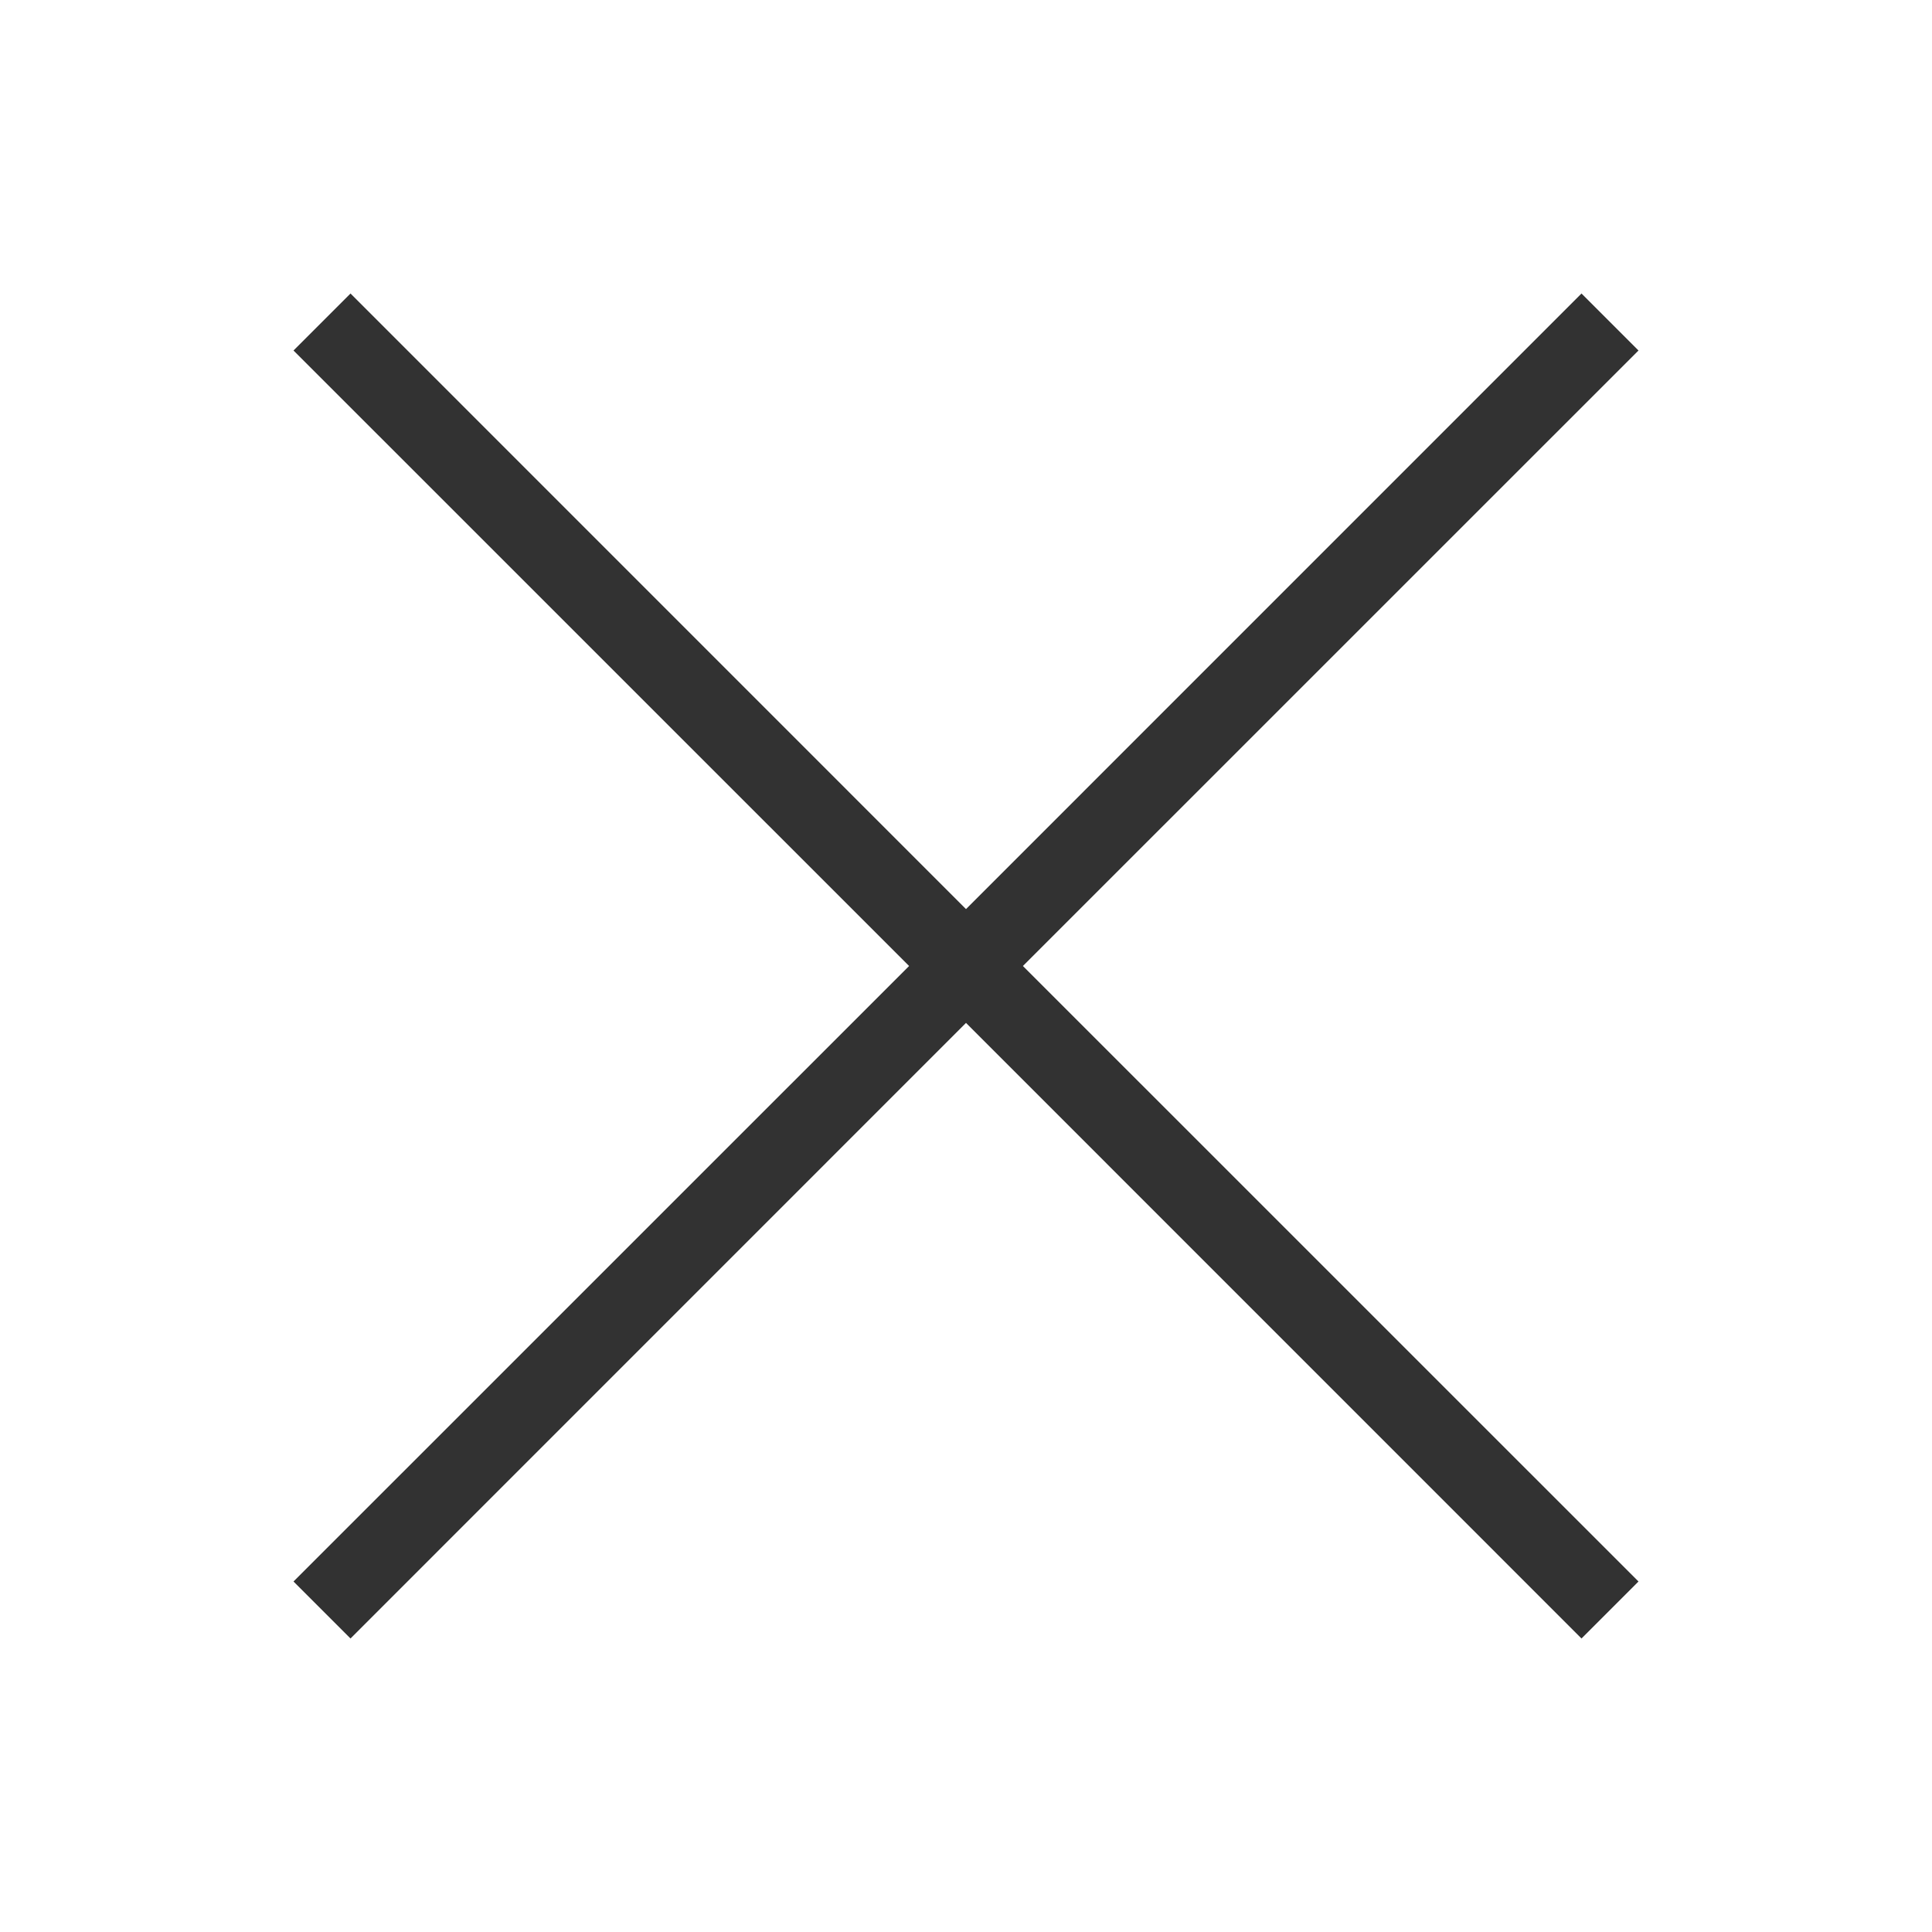
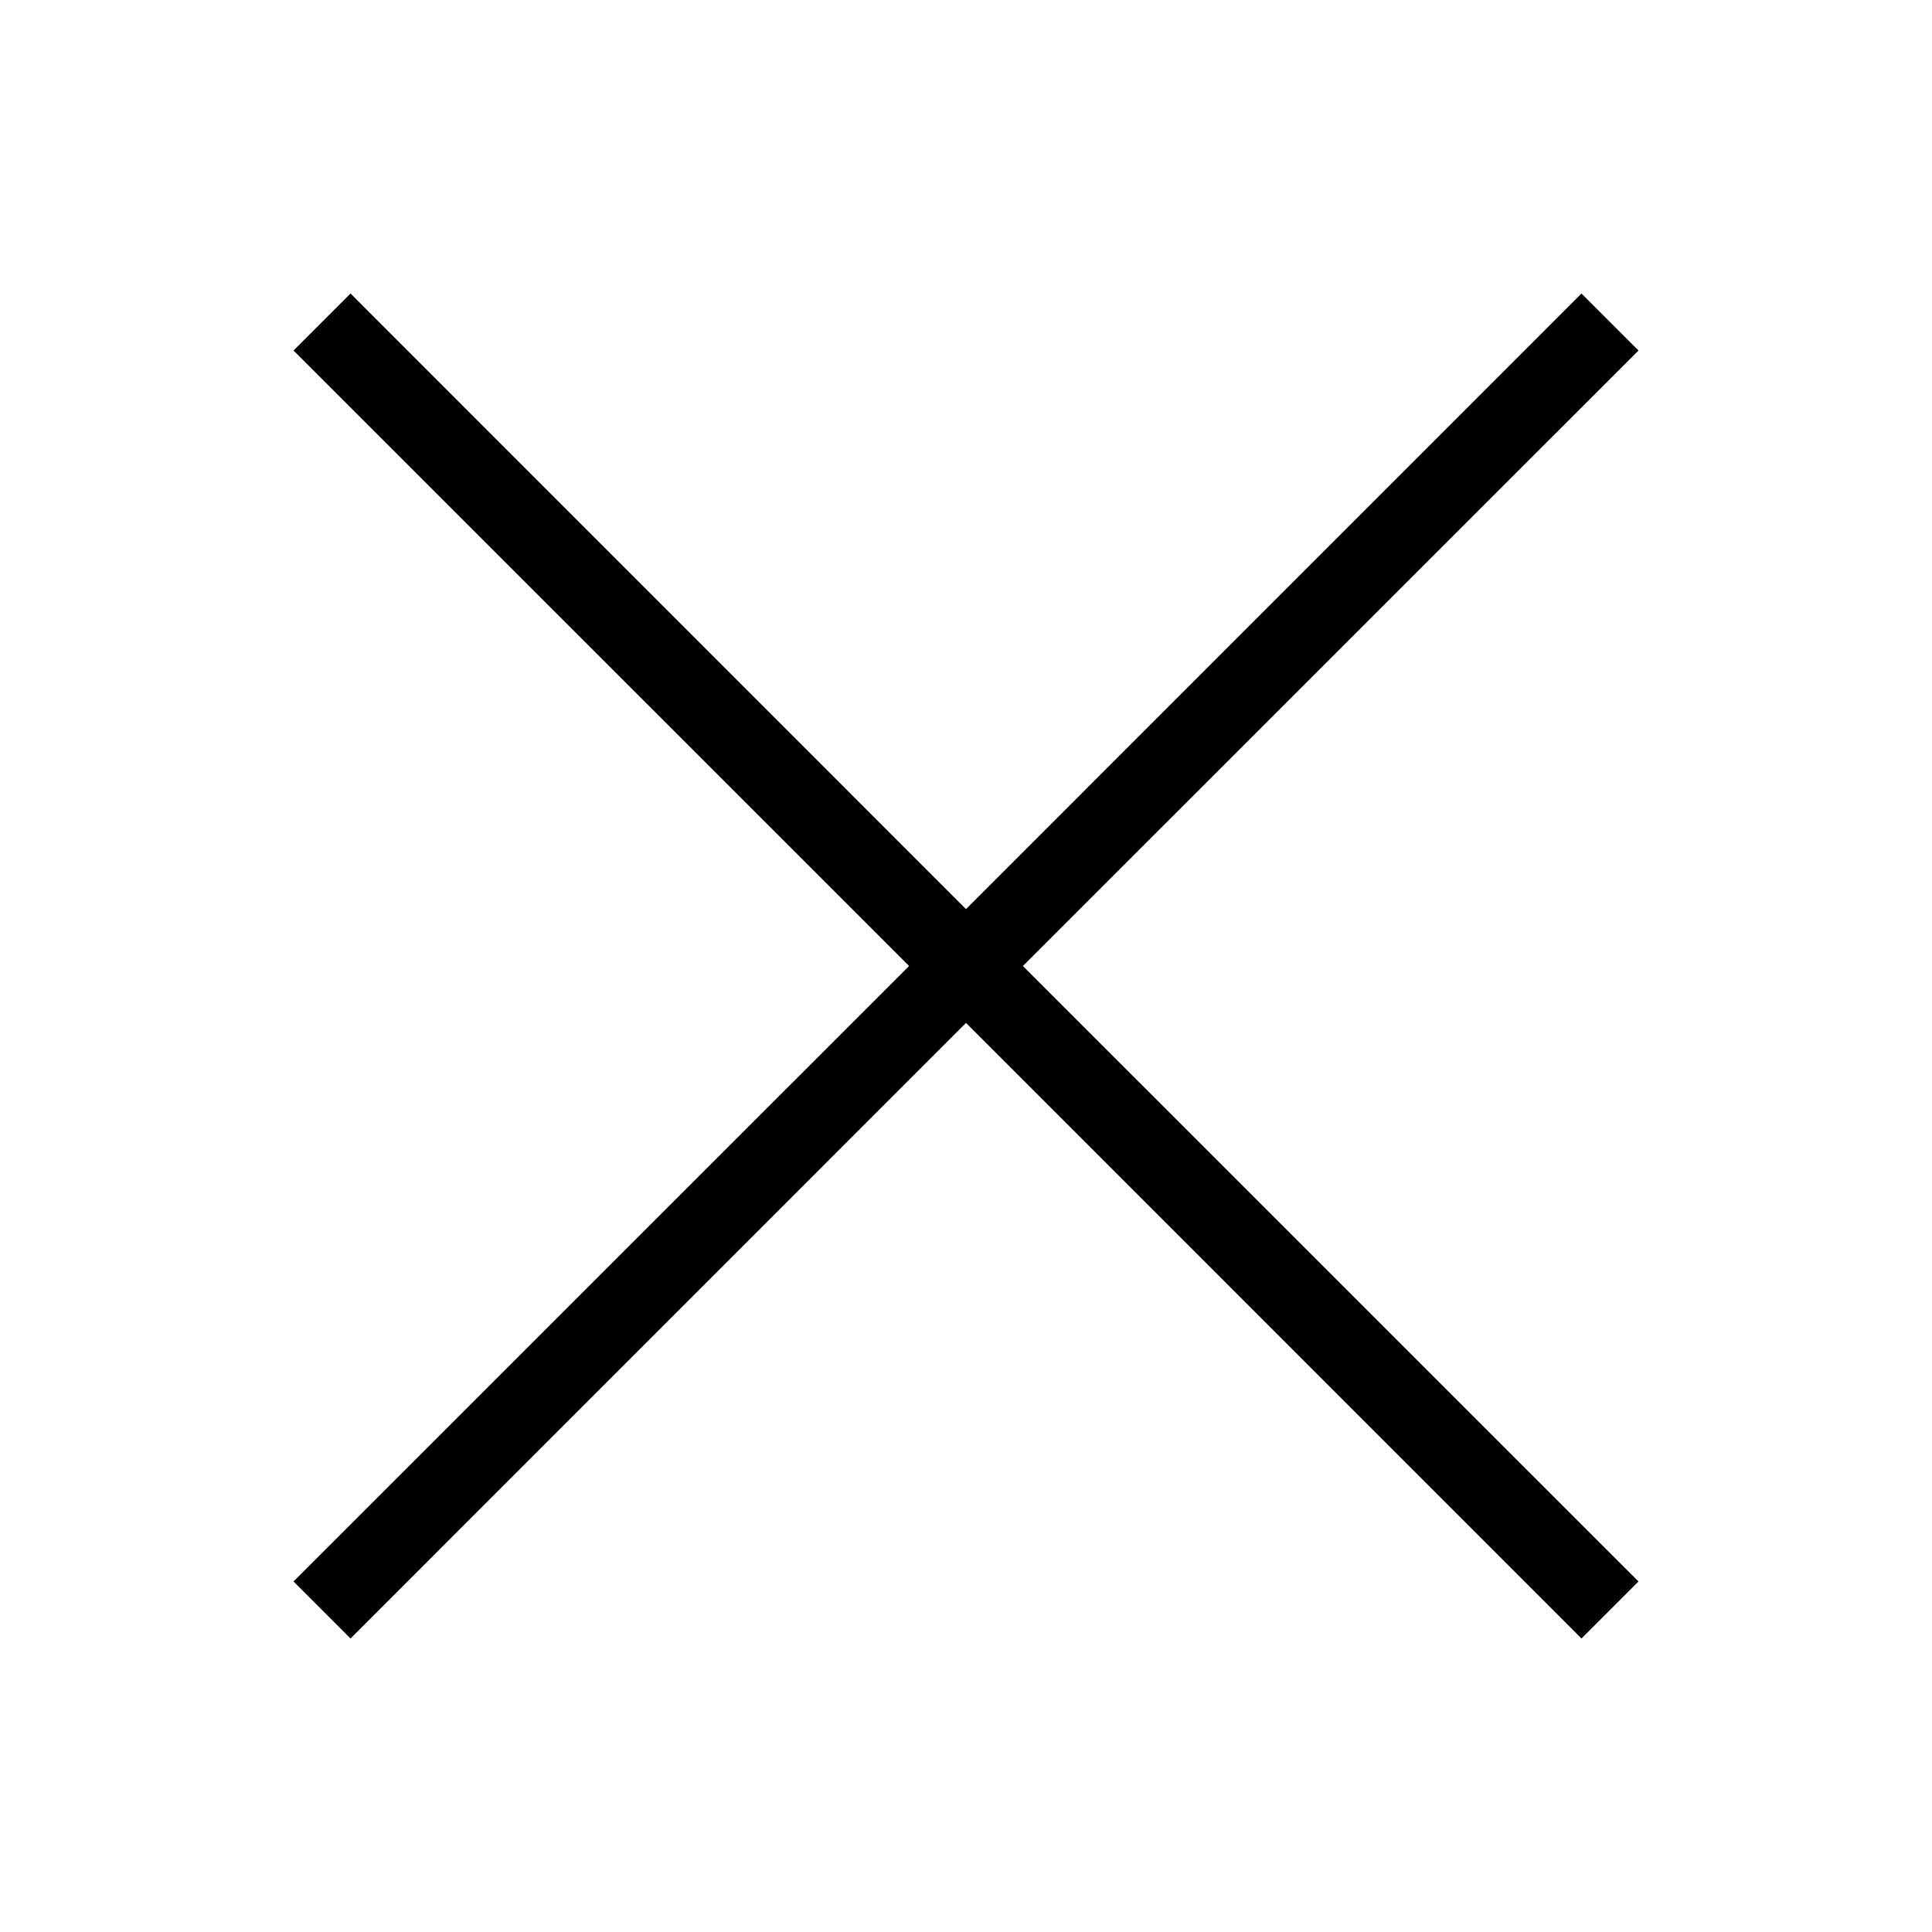
<svg xmlns="http://www.w3.org/2000/svg" width="24" height="24" viewBox="0 0 24 24" fill="none">
-   <path d="M20.354 4.354L19.646 3.646L12 11.293L4.354 3.646L3.646 4.354L11.293 12L3.646 19.646L4.354 20.354L12 12.707L19.646 20.354L20.354 19.646L12.707 12L20.354 4.354Z" fill="#323232" />
+   <path d="M20.354 4.354L19.646 3.646L12 11.293L4.354 3.646L3.646 4.354L11.293 12L3.646 19.646L4.354 20.354L12 12.707L19.646 20.354L20.354 19.646L12.707 12L20.354 4.354Z" fill="#000" />
</svg>
